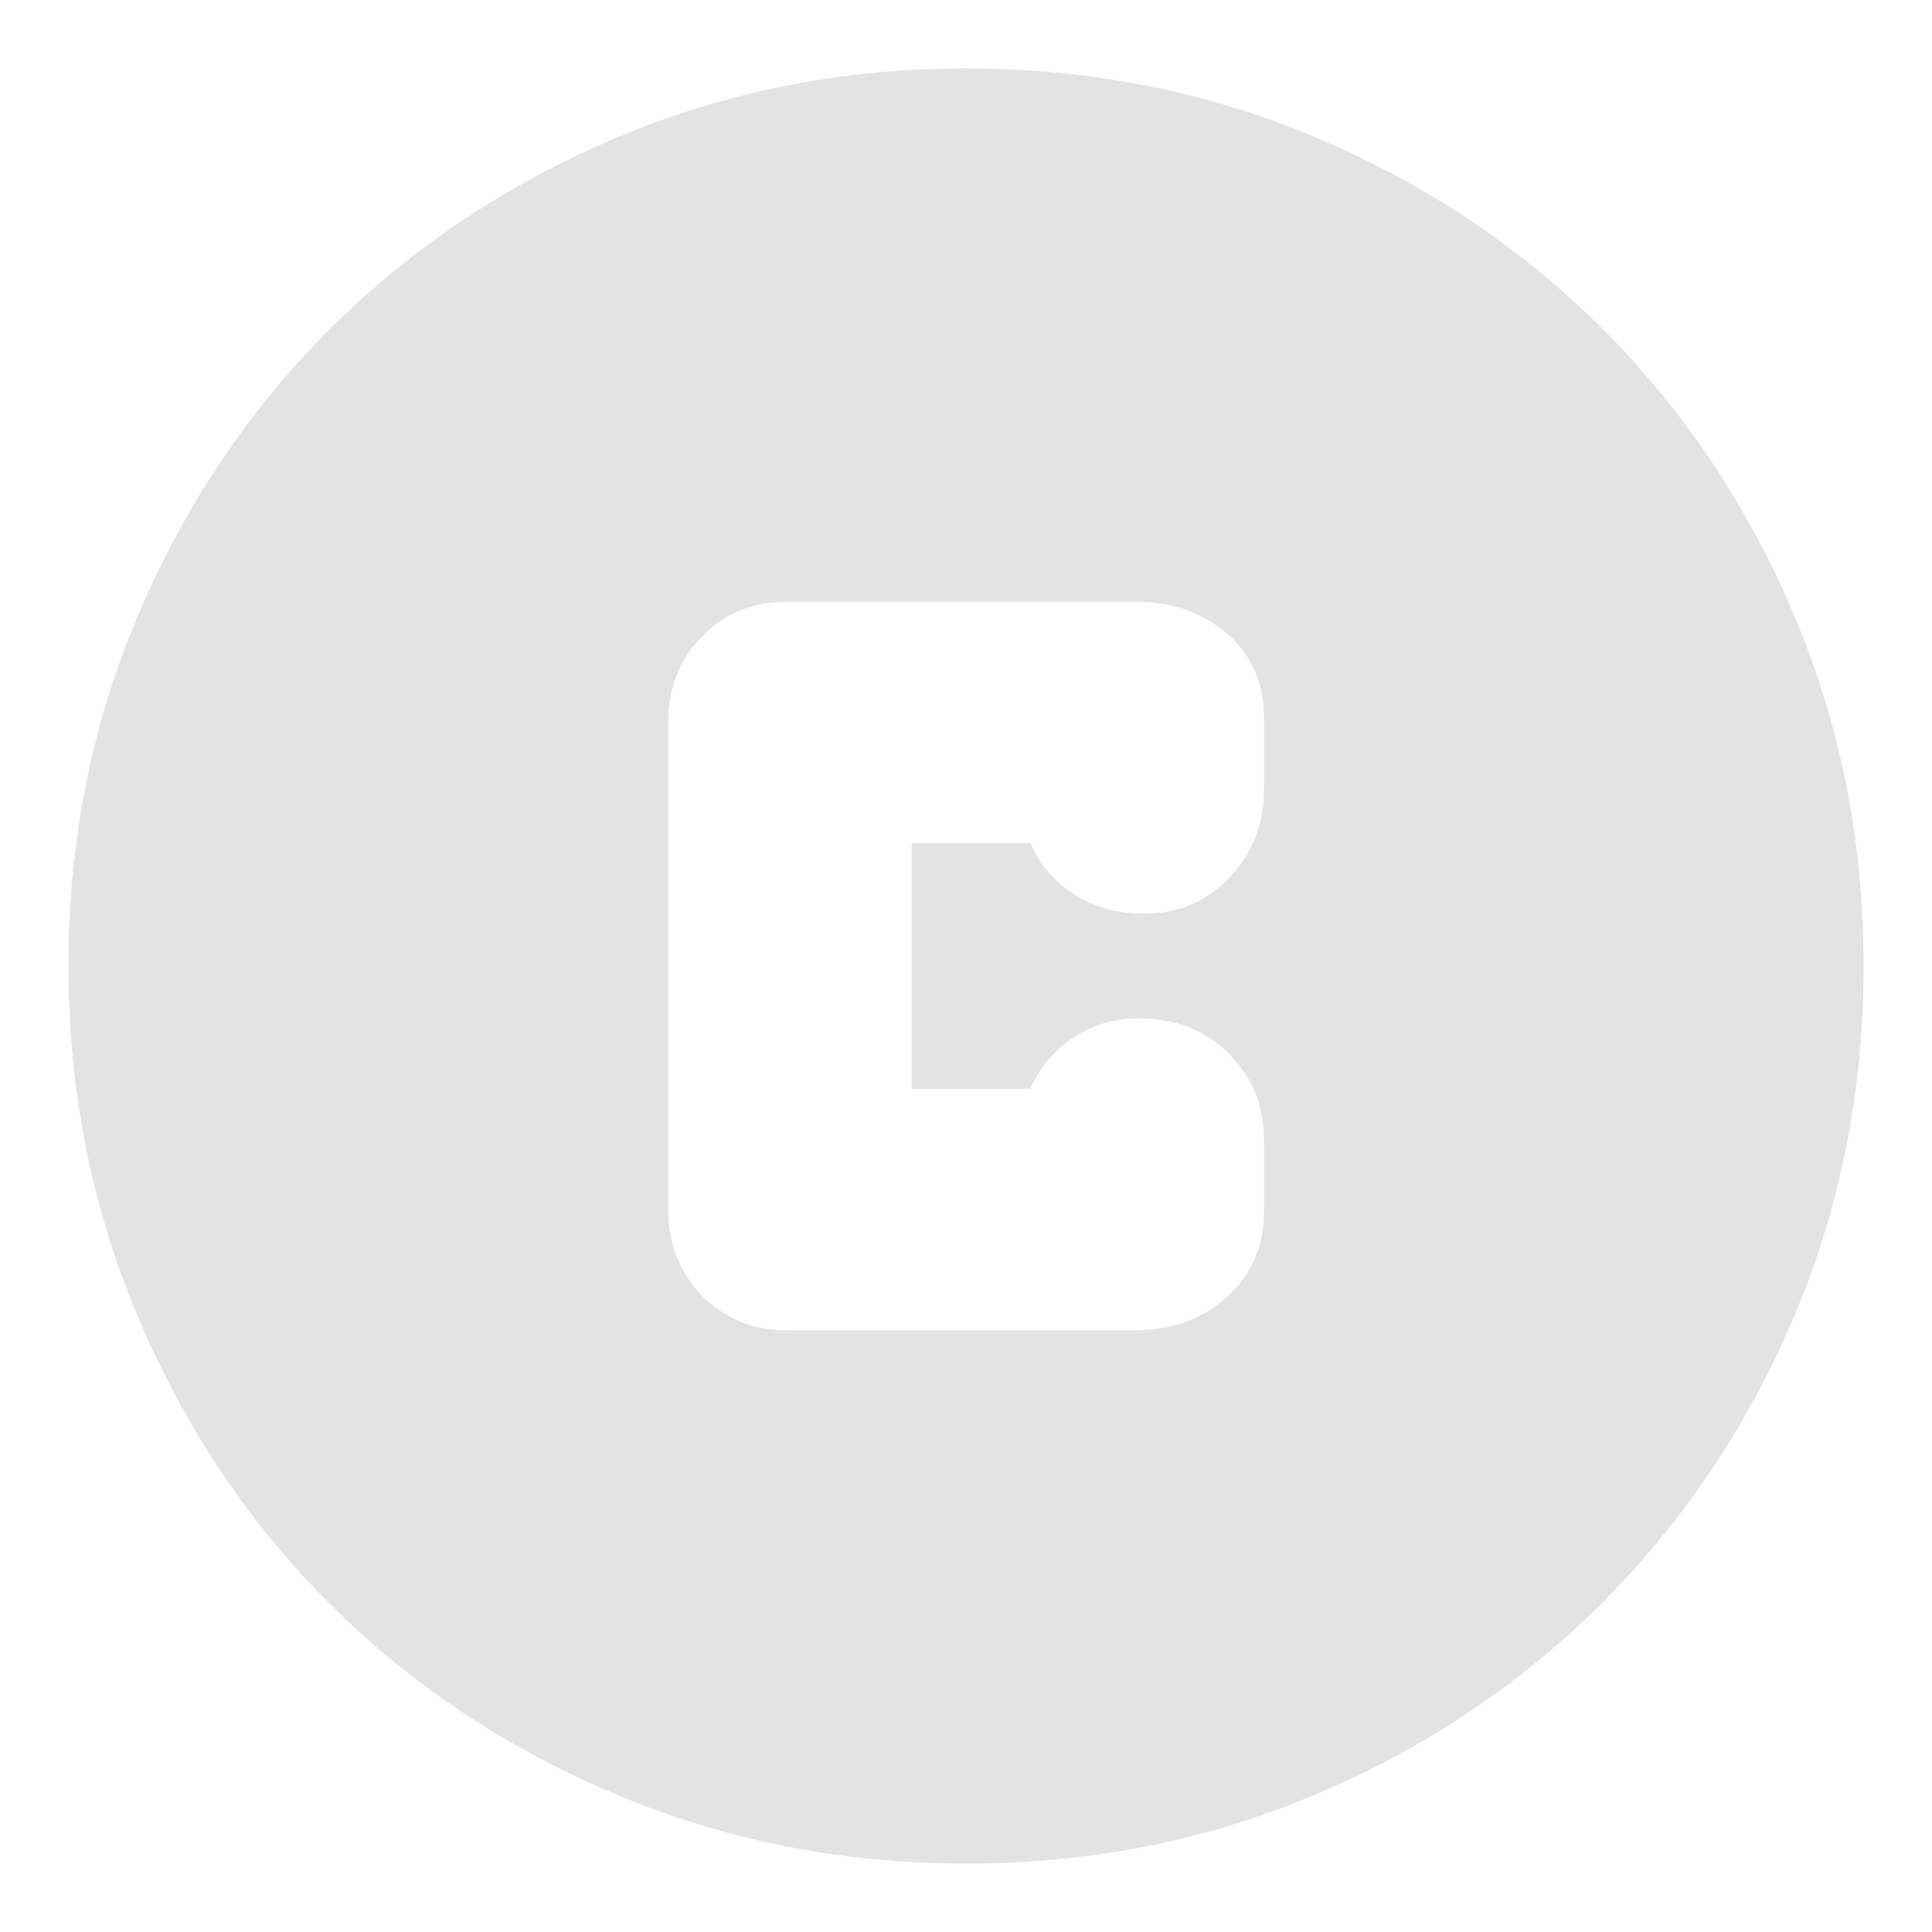
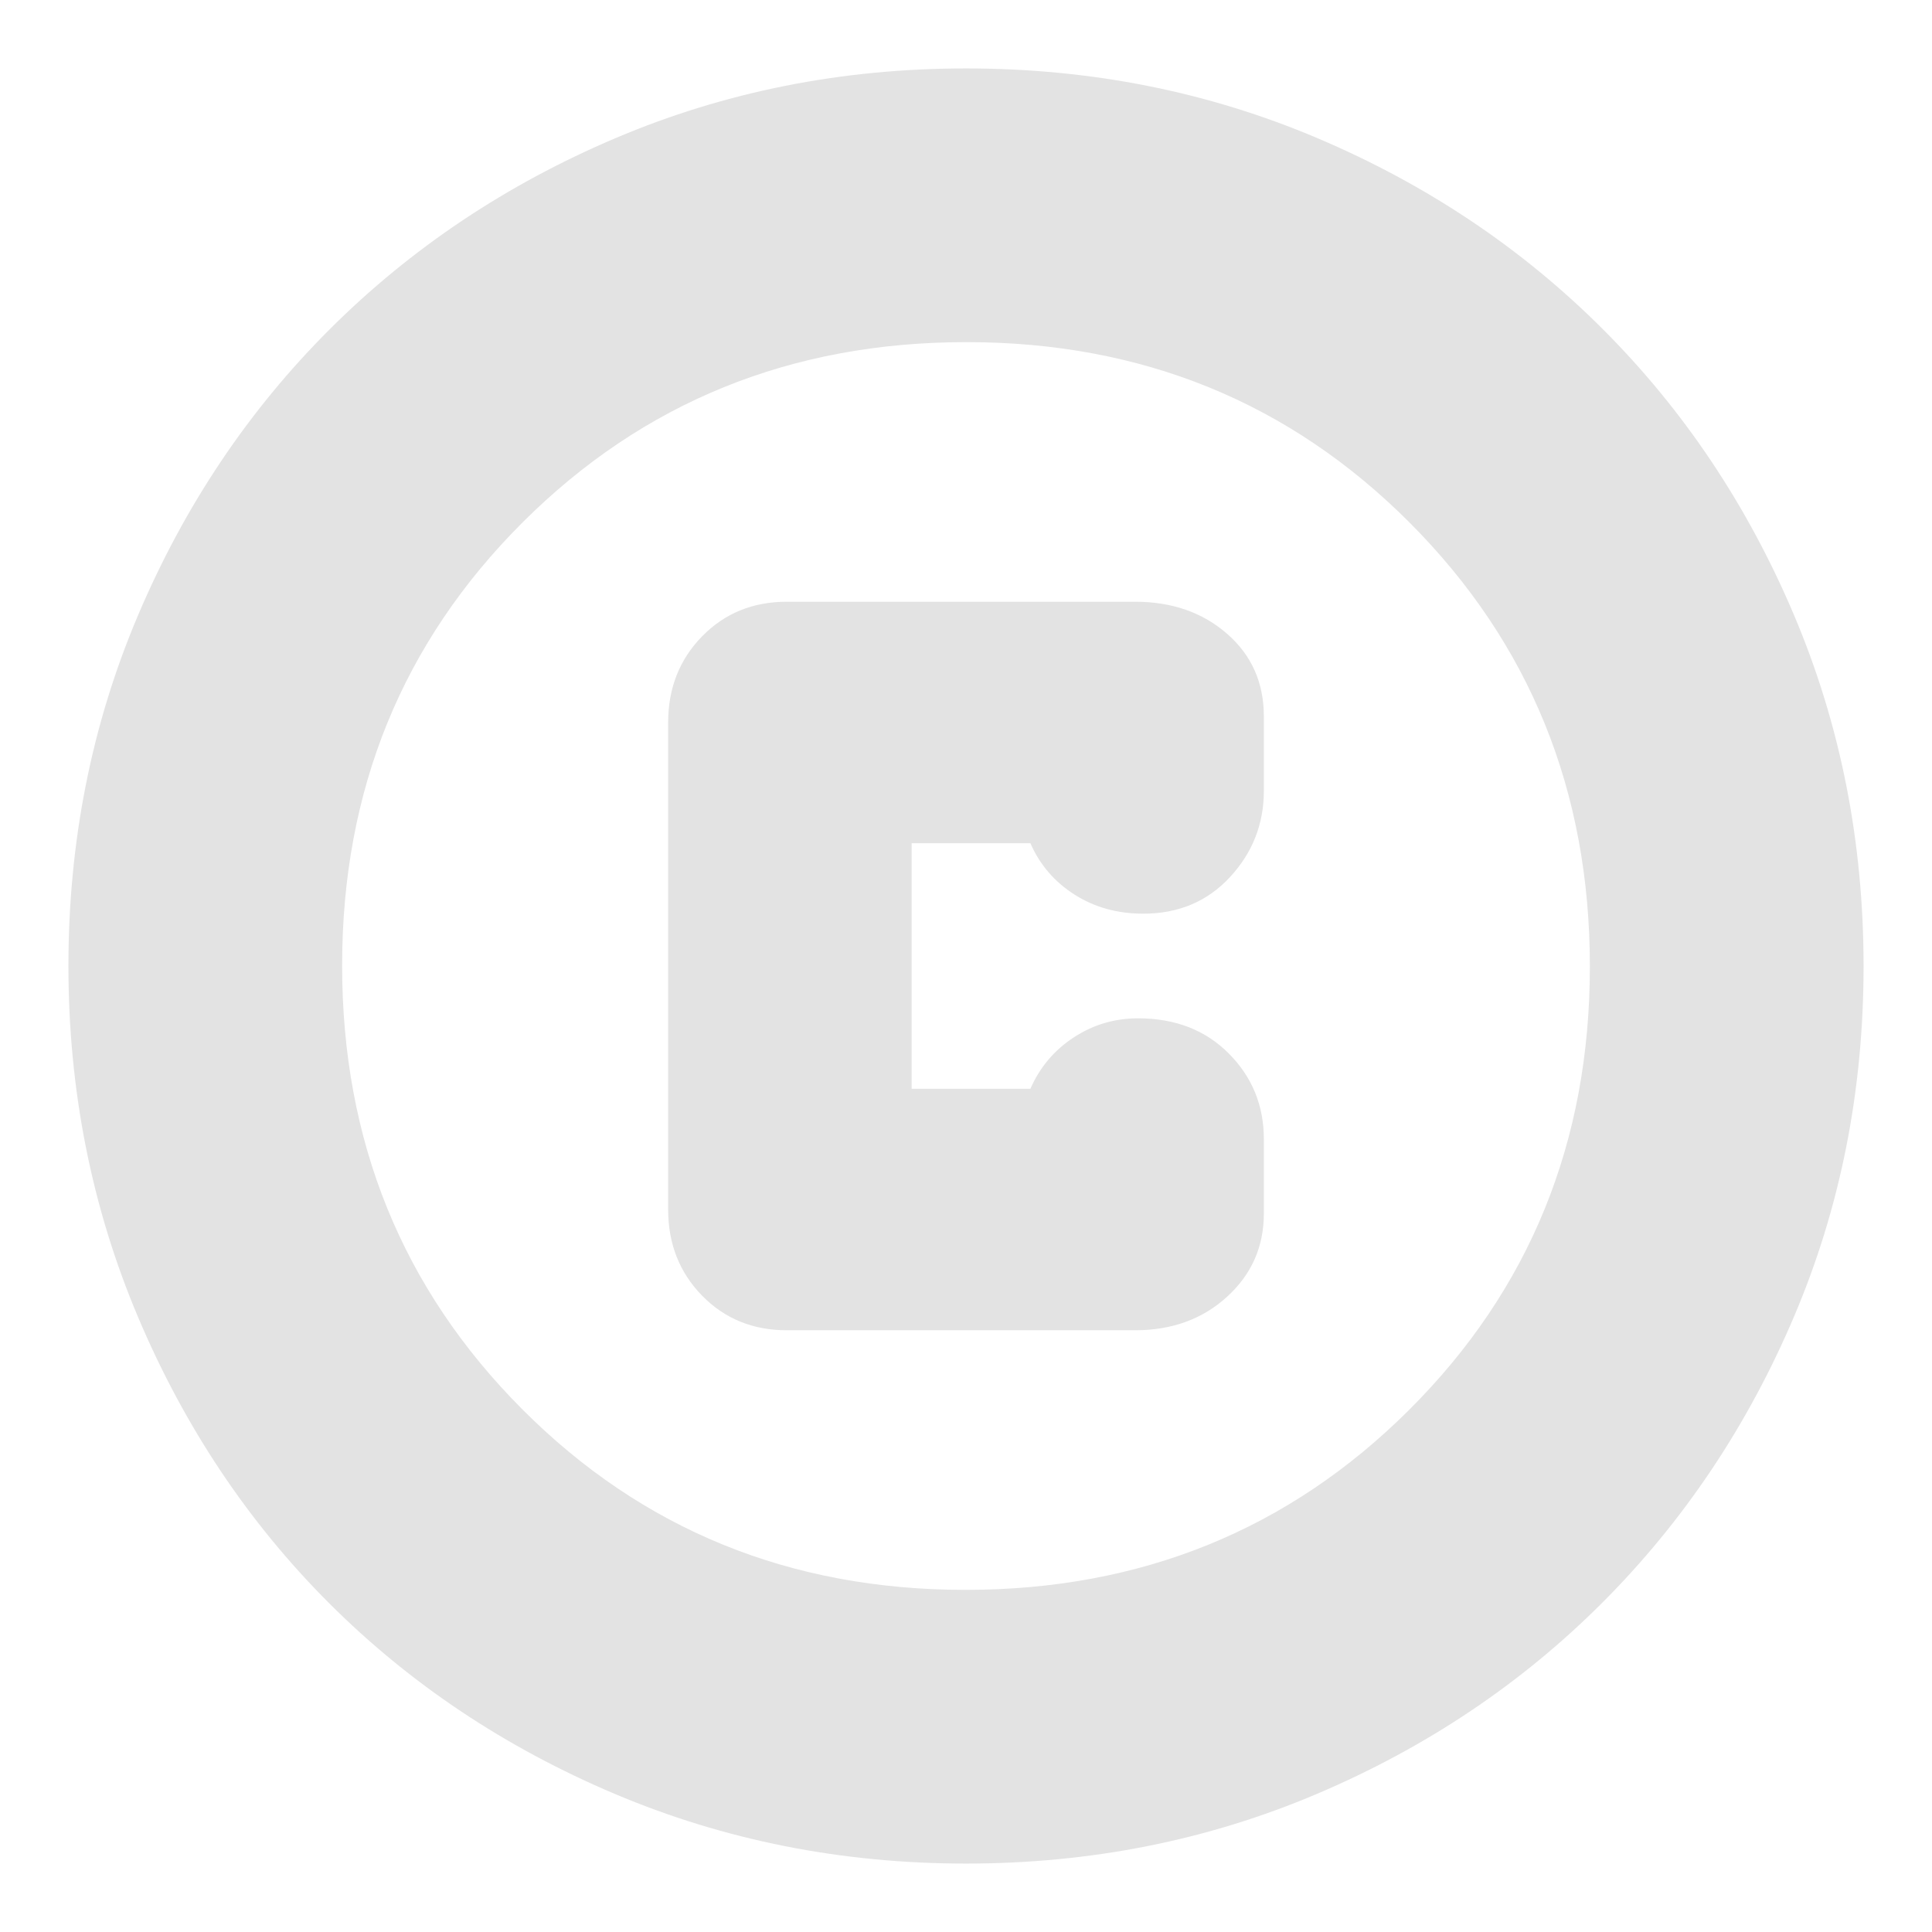
<svg xmlns="http://www.w3.org/2000/svg" height="24px" viewBox="0 -960 960 960" width="24px" fill="#e3e3e3">
-   <path d="M480-34q-92.64 0-174.47-34.6-81.82-34.61-142.07-94.86T68.6-305.53Q34-387.36 34-480q0-92.9 34.66-174.45 34.67-81.55 95.18-141.94 60.51-60.39 142.07-95Q387.48-926 480-926q92.89 0 174.48 34.59 81.59 34.6 141.96 94.97 60.37 60.37 94.97 141.99Q926-572.83 926-479.92q0 92.92-34.61 174.25-34.61 81.32-95 141.83Q736-103.33 654.45-68.66 572.9-34 480-34Zm-89-265h173q27.5 0 45.75-16.67Q628-332.35 628-357v-37q0-24.98-17.39-42.49T565.5-454q-17.5 0-32 9.5T512-419h-59v-122h59q7 16 21.89 25.5t34.2 9.5q26.29 0 43.1-18.2Q628-542.4 628-567v-37q0-25.13-18.25-41.06Q591.5-661 564-661H391q-25.37 0-42.19 17.25Q332-626.5 332-601v242q0 25.5 16.81 42.75Q365.63-299 391-299Z" />
+   <path d="M480-34q-92.64 0-174.47-34.6-81.82-34.61-142.07-94.86T68.6-305.53Q34-387.36 34-480q0-92.9 34.66-174.45 34.67-81.55 95.18-141.94 60.51-60.39 142.07-95Q387.48-926 480-926q92.89 0 174.48 34.59 81.59 34.6 141.96 94.97 60.37 60.37 94.97 141.99Q926-572.83 926-479.92q0 92.92-34.61 174.25-34.61 81.32-95 141.83Q736-103.33 654.45-68.66 572.9-34 480-34Zm-.23-136q130.74 0 220.49-89.51Q790-349.03 790-479.77t-89.51-220.49Q610.97-790 480.23-790t-220.49 89.51Q170-610.97 170-480.23t89.51 220.49Q349.03-170 479.77-170Zm.23-310Zm-89 181h173q27.5 0 45.75-16.67Q628-332.35 628-357v-37q0-24.98-17.39-42.49T565.5-454q-17.5 0-32 9.5T512-419h-59v-122h59q7 16 21.89 25.5t34.2 9.5q26.29 0 43.1-18.2Q628-542.4 628-567v-37q0-25.13-18.25-41.06Q591.5-661 564-661H391q-25.37 0-42.19 17.25Q332-626.5 332-601v242q0 25.5 16.81 42.75Q365.63-299 391-299Z" />
</svg>
